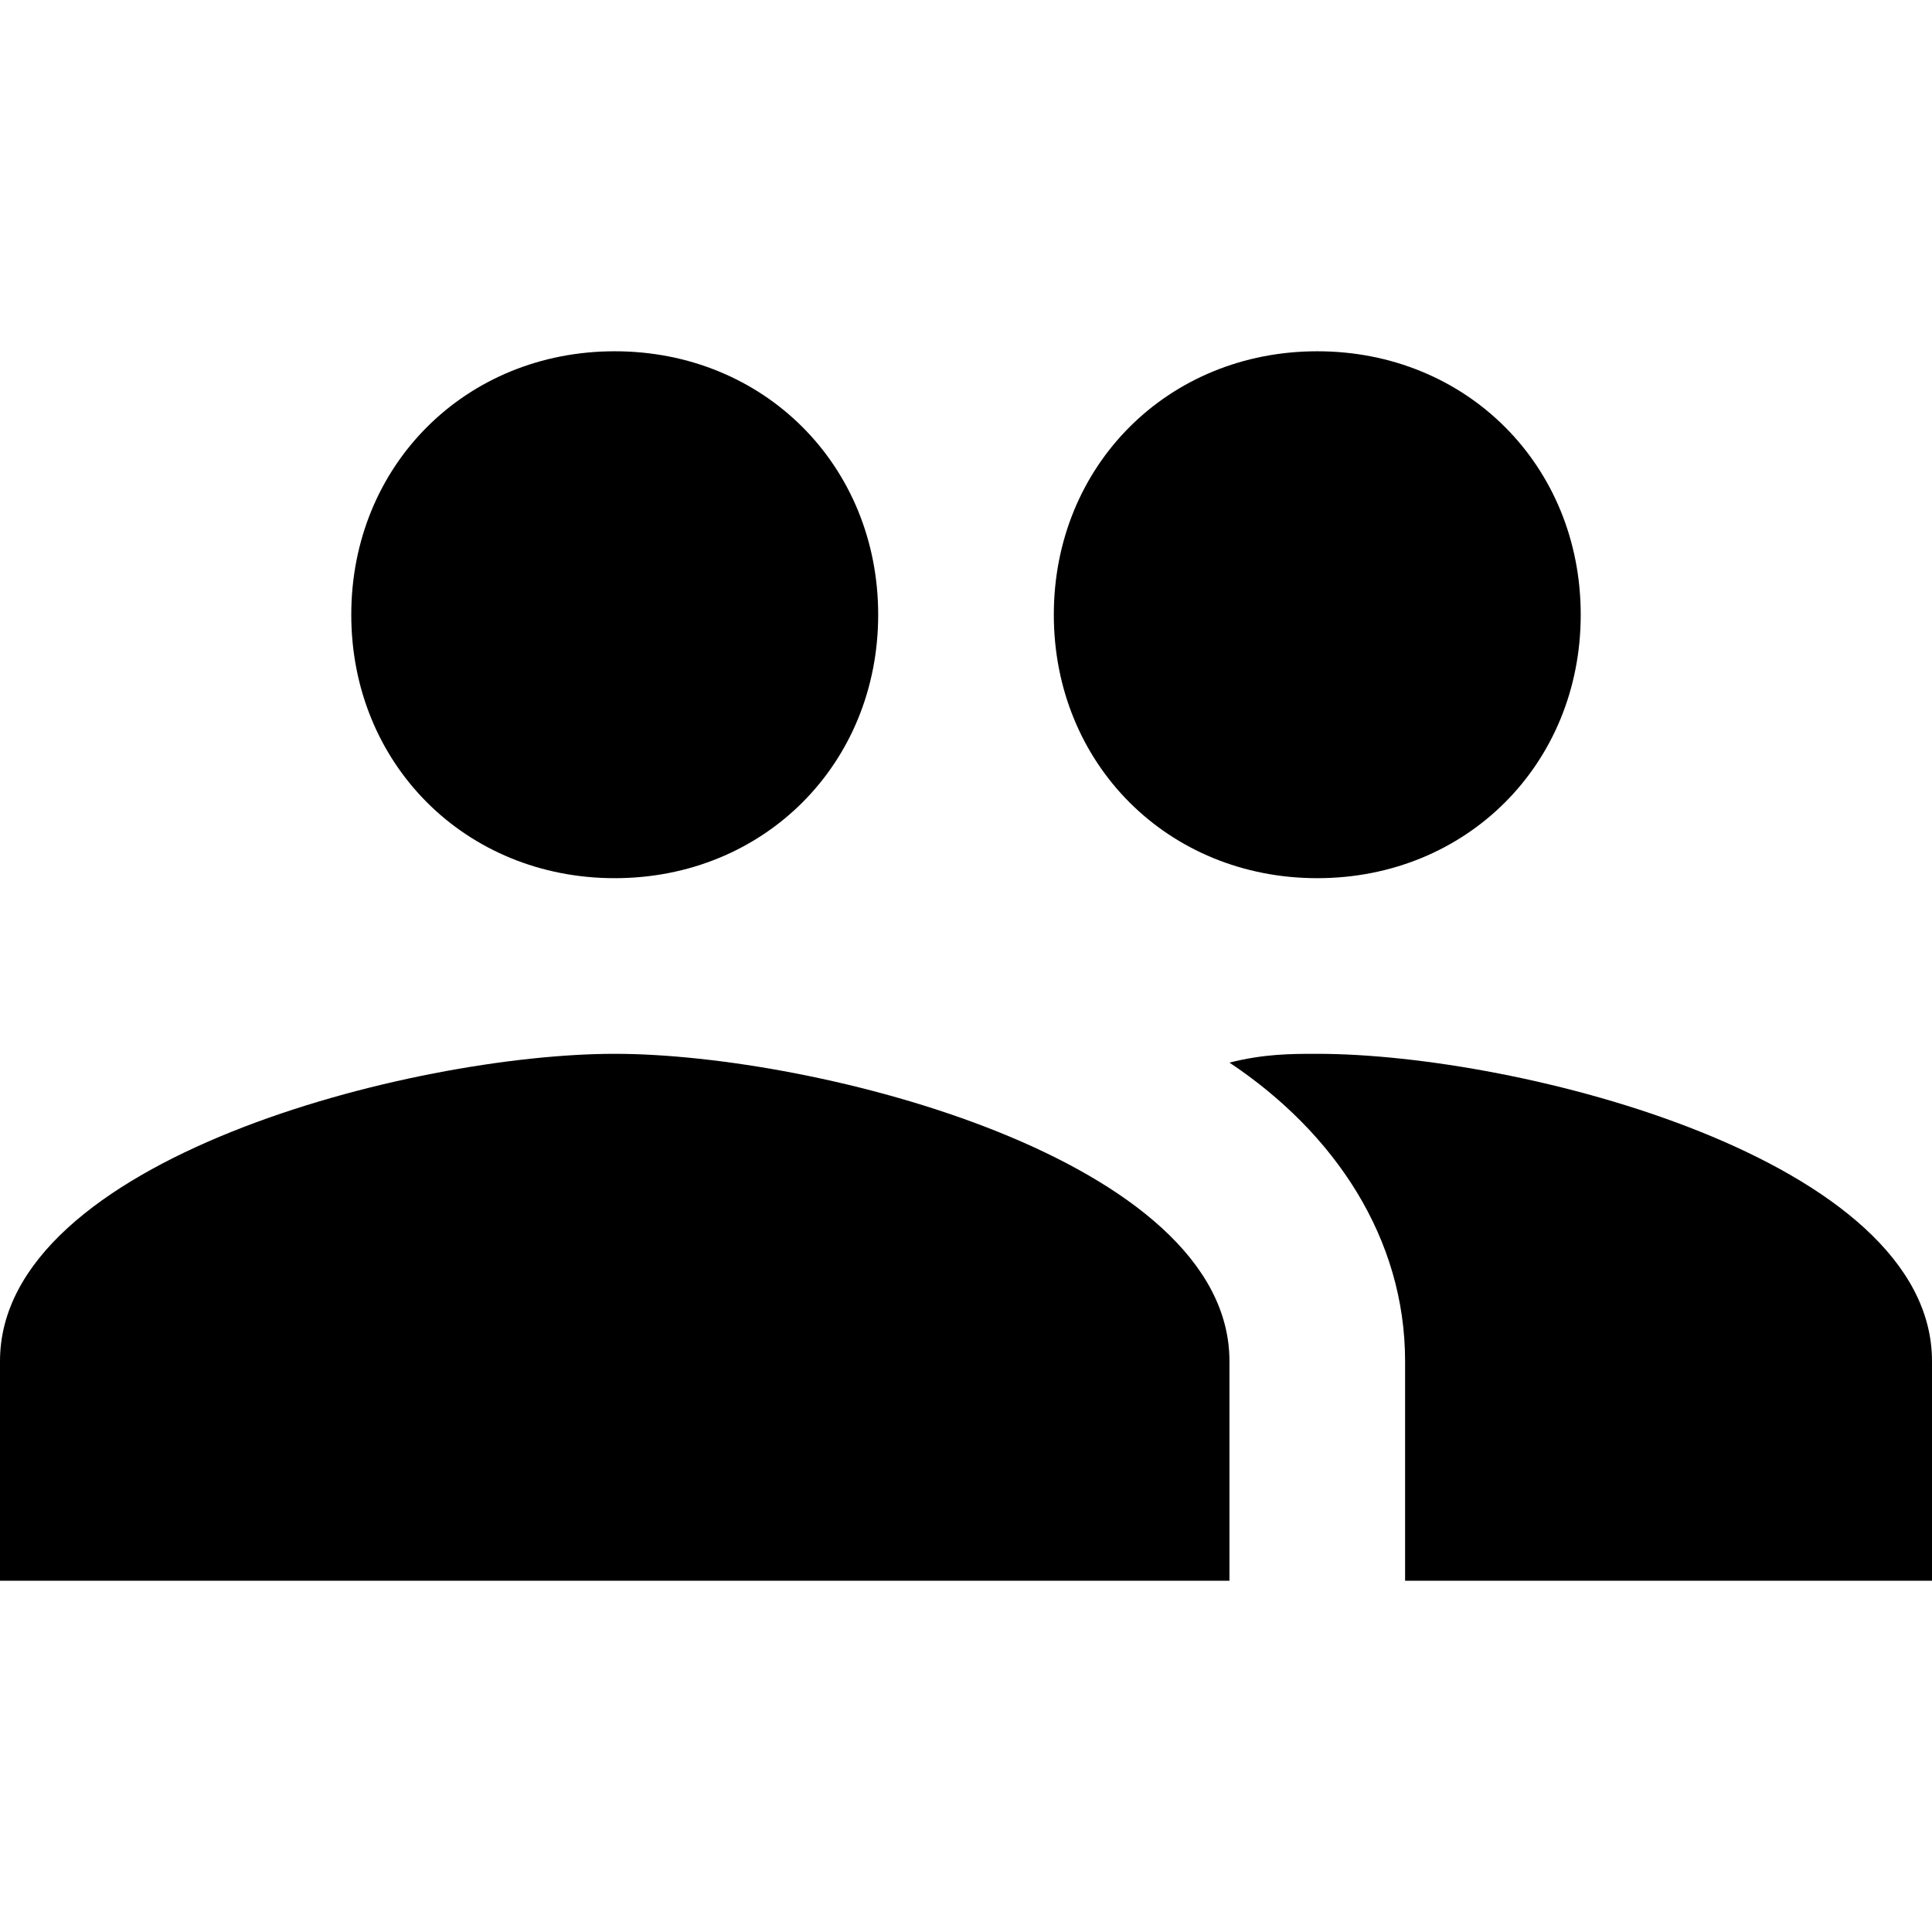
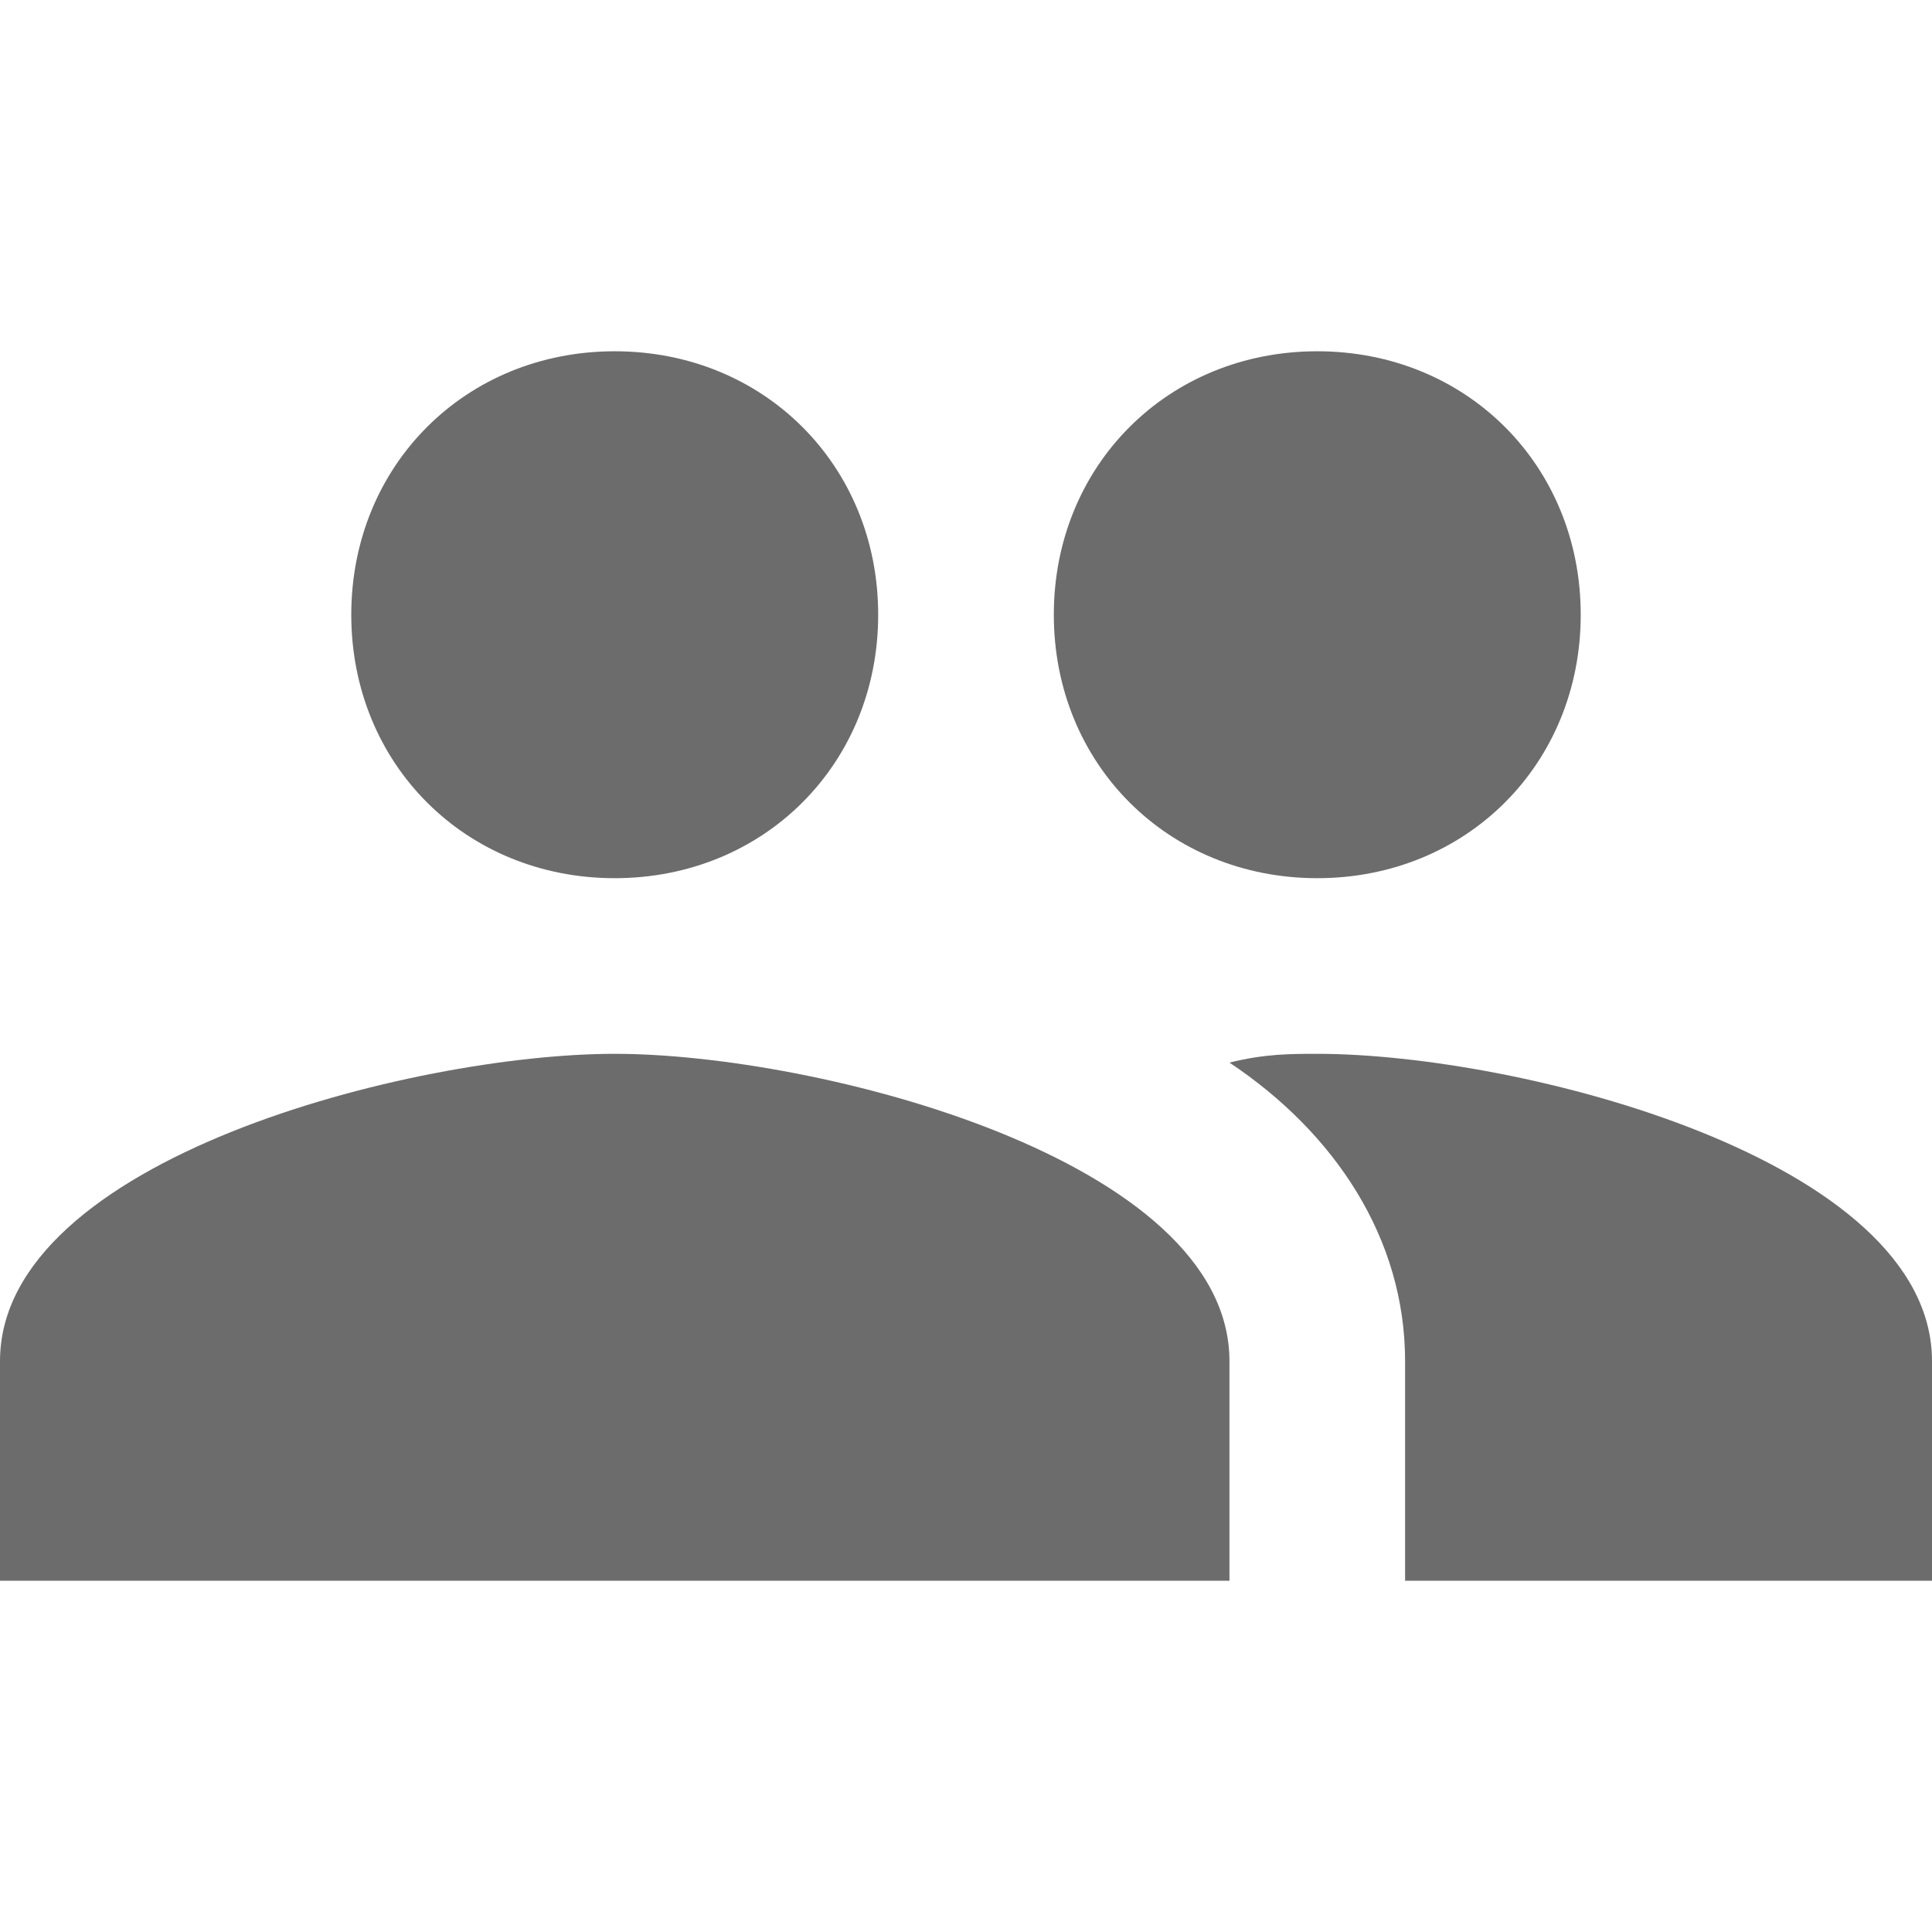
<svg xmlns="http://www.w3.org/2000/svg" version="1.1" id="Capa_1" x="0px" y="0px" width="561px" height="561px" viewBox="0 0 561 561" style="enable-background:new 0 0 561 561;" xml:space="preserve">
  <g>
-     <g id="group">
+     <g id="group" fill="#6C6C6C">
      <path d="M382.5,255c43.35,0,76.5-33.15,76.5-76.5S425.85,102,382.5,102S306,135.15,306,178.5S339.15,255,382.5,255z M178.5,255    c43.35,0,76.5-33.15,76.5-76.5S221.85,102,178.5,102S102,135.15,102,178.5S135.15,255,178.5,255z M178.5,306    C119.85,306,0,336.6,0,395.25V459h357v-63.75C357,336.6,237.15,306,178.5,306z M382.5,306c-7.65,0-15.3,0-25.5,2.55    c30.6,20.4,51,51,51,86.7V459h153v-63.75C561,336.6,441.15,306,382.5,306z" />
    </g>
  </g>
-   <g>
- </g>
-   <g>
- </g>
-   <g>
- </g>
-   <g>
- </g>
-   <g>
- </g>
-   <g>
- </g>
-   <g>
- </g>
-   <g>
- </g>
-   <g>
- </g>
-   <g>
- </g>
-   <g>
- </g>
-   <g>
- </g>
-   <g>
- </g>
-   <g>
- </g>
-   <g>
- </g>
</svg>
